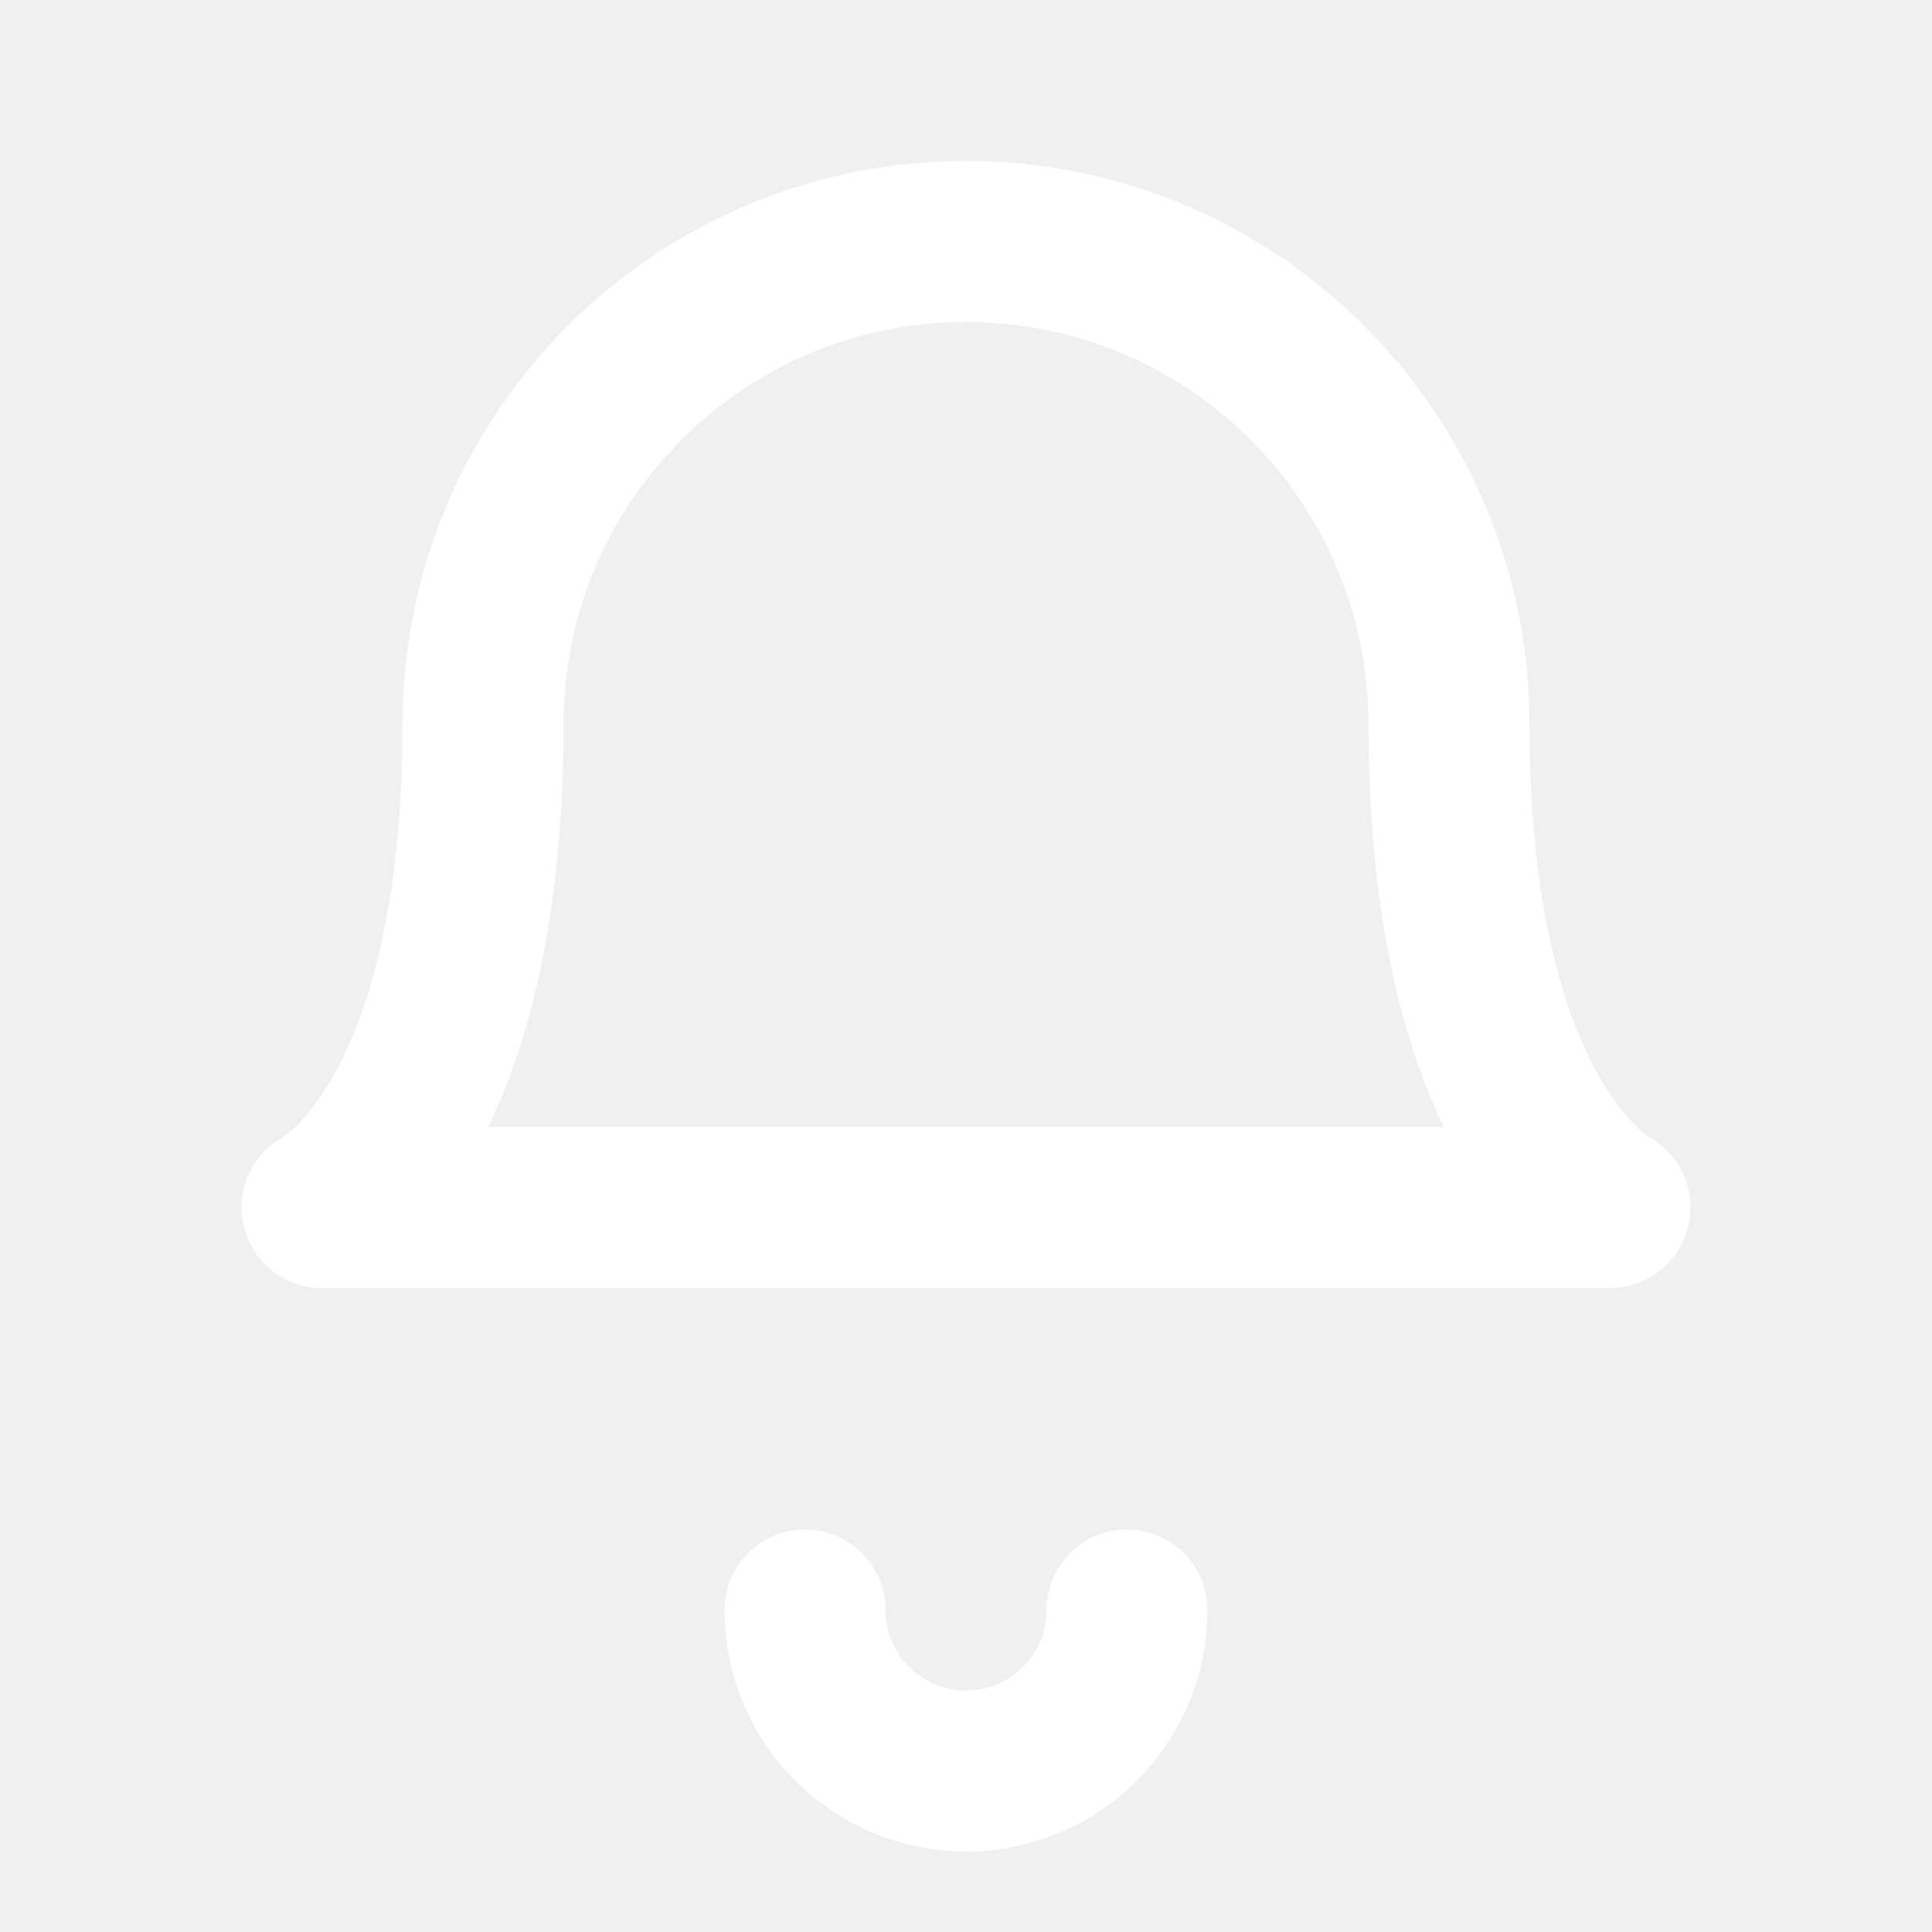
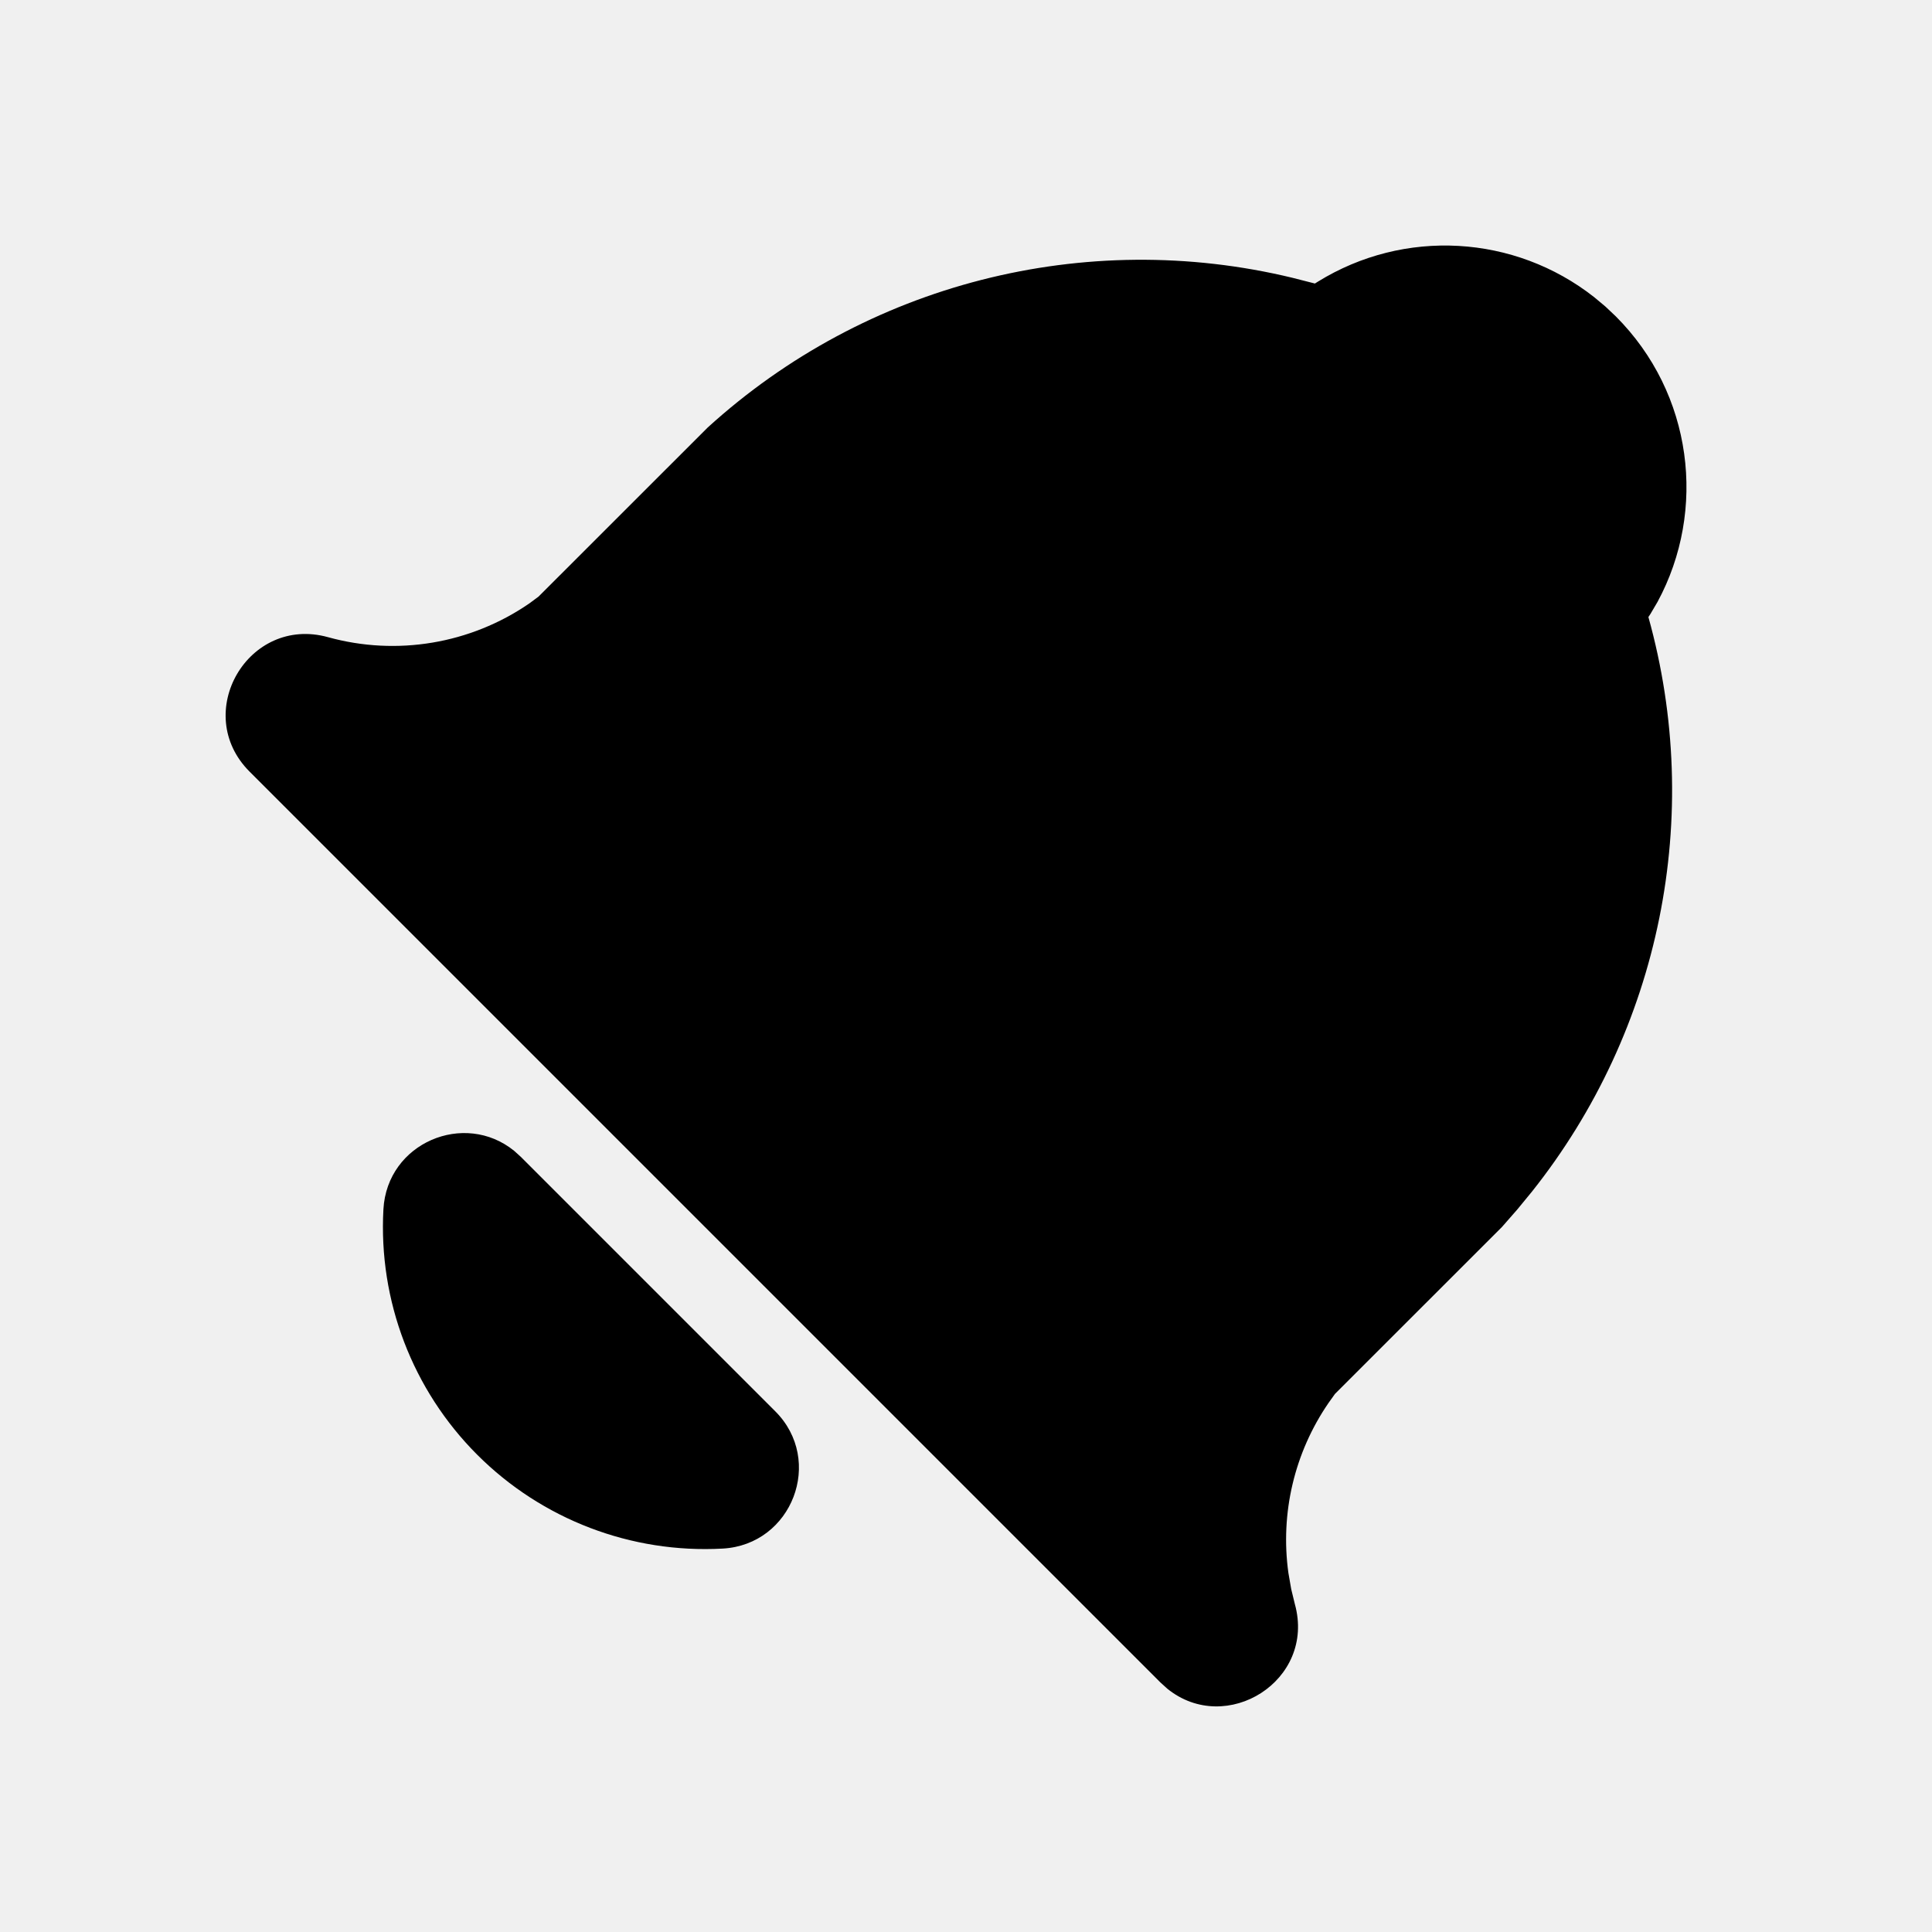
- <svg xmlns="http://www.w3.org/2000/svg" width="24" height="24" viewBox="0 0 24 24" fill="none" stroke="#ffffff" stroke-width="2" stroke-linecap="round" stroke-linejoin="round">
-   <path d="M6 9a6 6 0 0 1 12 0c0 5 2 6 2 6H4s2-1 2-6" />
-   <path d="M10 20a2 2 0 0 0 4 0" />
+ <svg xmlns="http://www.w3.org/2000/svg" width="24" height="24" viewBox="0 0 24 24">
+   <path fill="currentColor" d="M9.63 17.531c.612.611.211 1.658-.652 1.706a4 4 0 0 1-3.05-1.166a4 4 0 0 1-1.165-3.049c.046-.826 1.005-1.228 1.624-.726l.082.074zM20.071 3.929c.96.96 1.134 2.41.52 3.547l-.09.153l-.024.036a8.01 8.01 0 0 1-1.446 7.137l-.183.223l-.191.218l-2.073 2.072l-.08.112a3 3 0 0 0-.499 2.113l.035.201l.045.185c.264.952-.853 1.645-1.585 1.051l-.086-.078L3.101 9.586c-.727-.727-.017-1.945.973-1.671a3 3 0 0 0 2.5-.418l.116-.086l2.101-2.1a8 8 0 0 1 7.265-1.86l.278.071l.037-.023a3 3 0 0 1 3.432.192l.14.117z" />
</svg>
